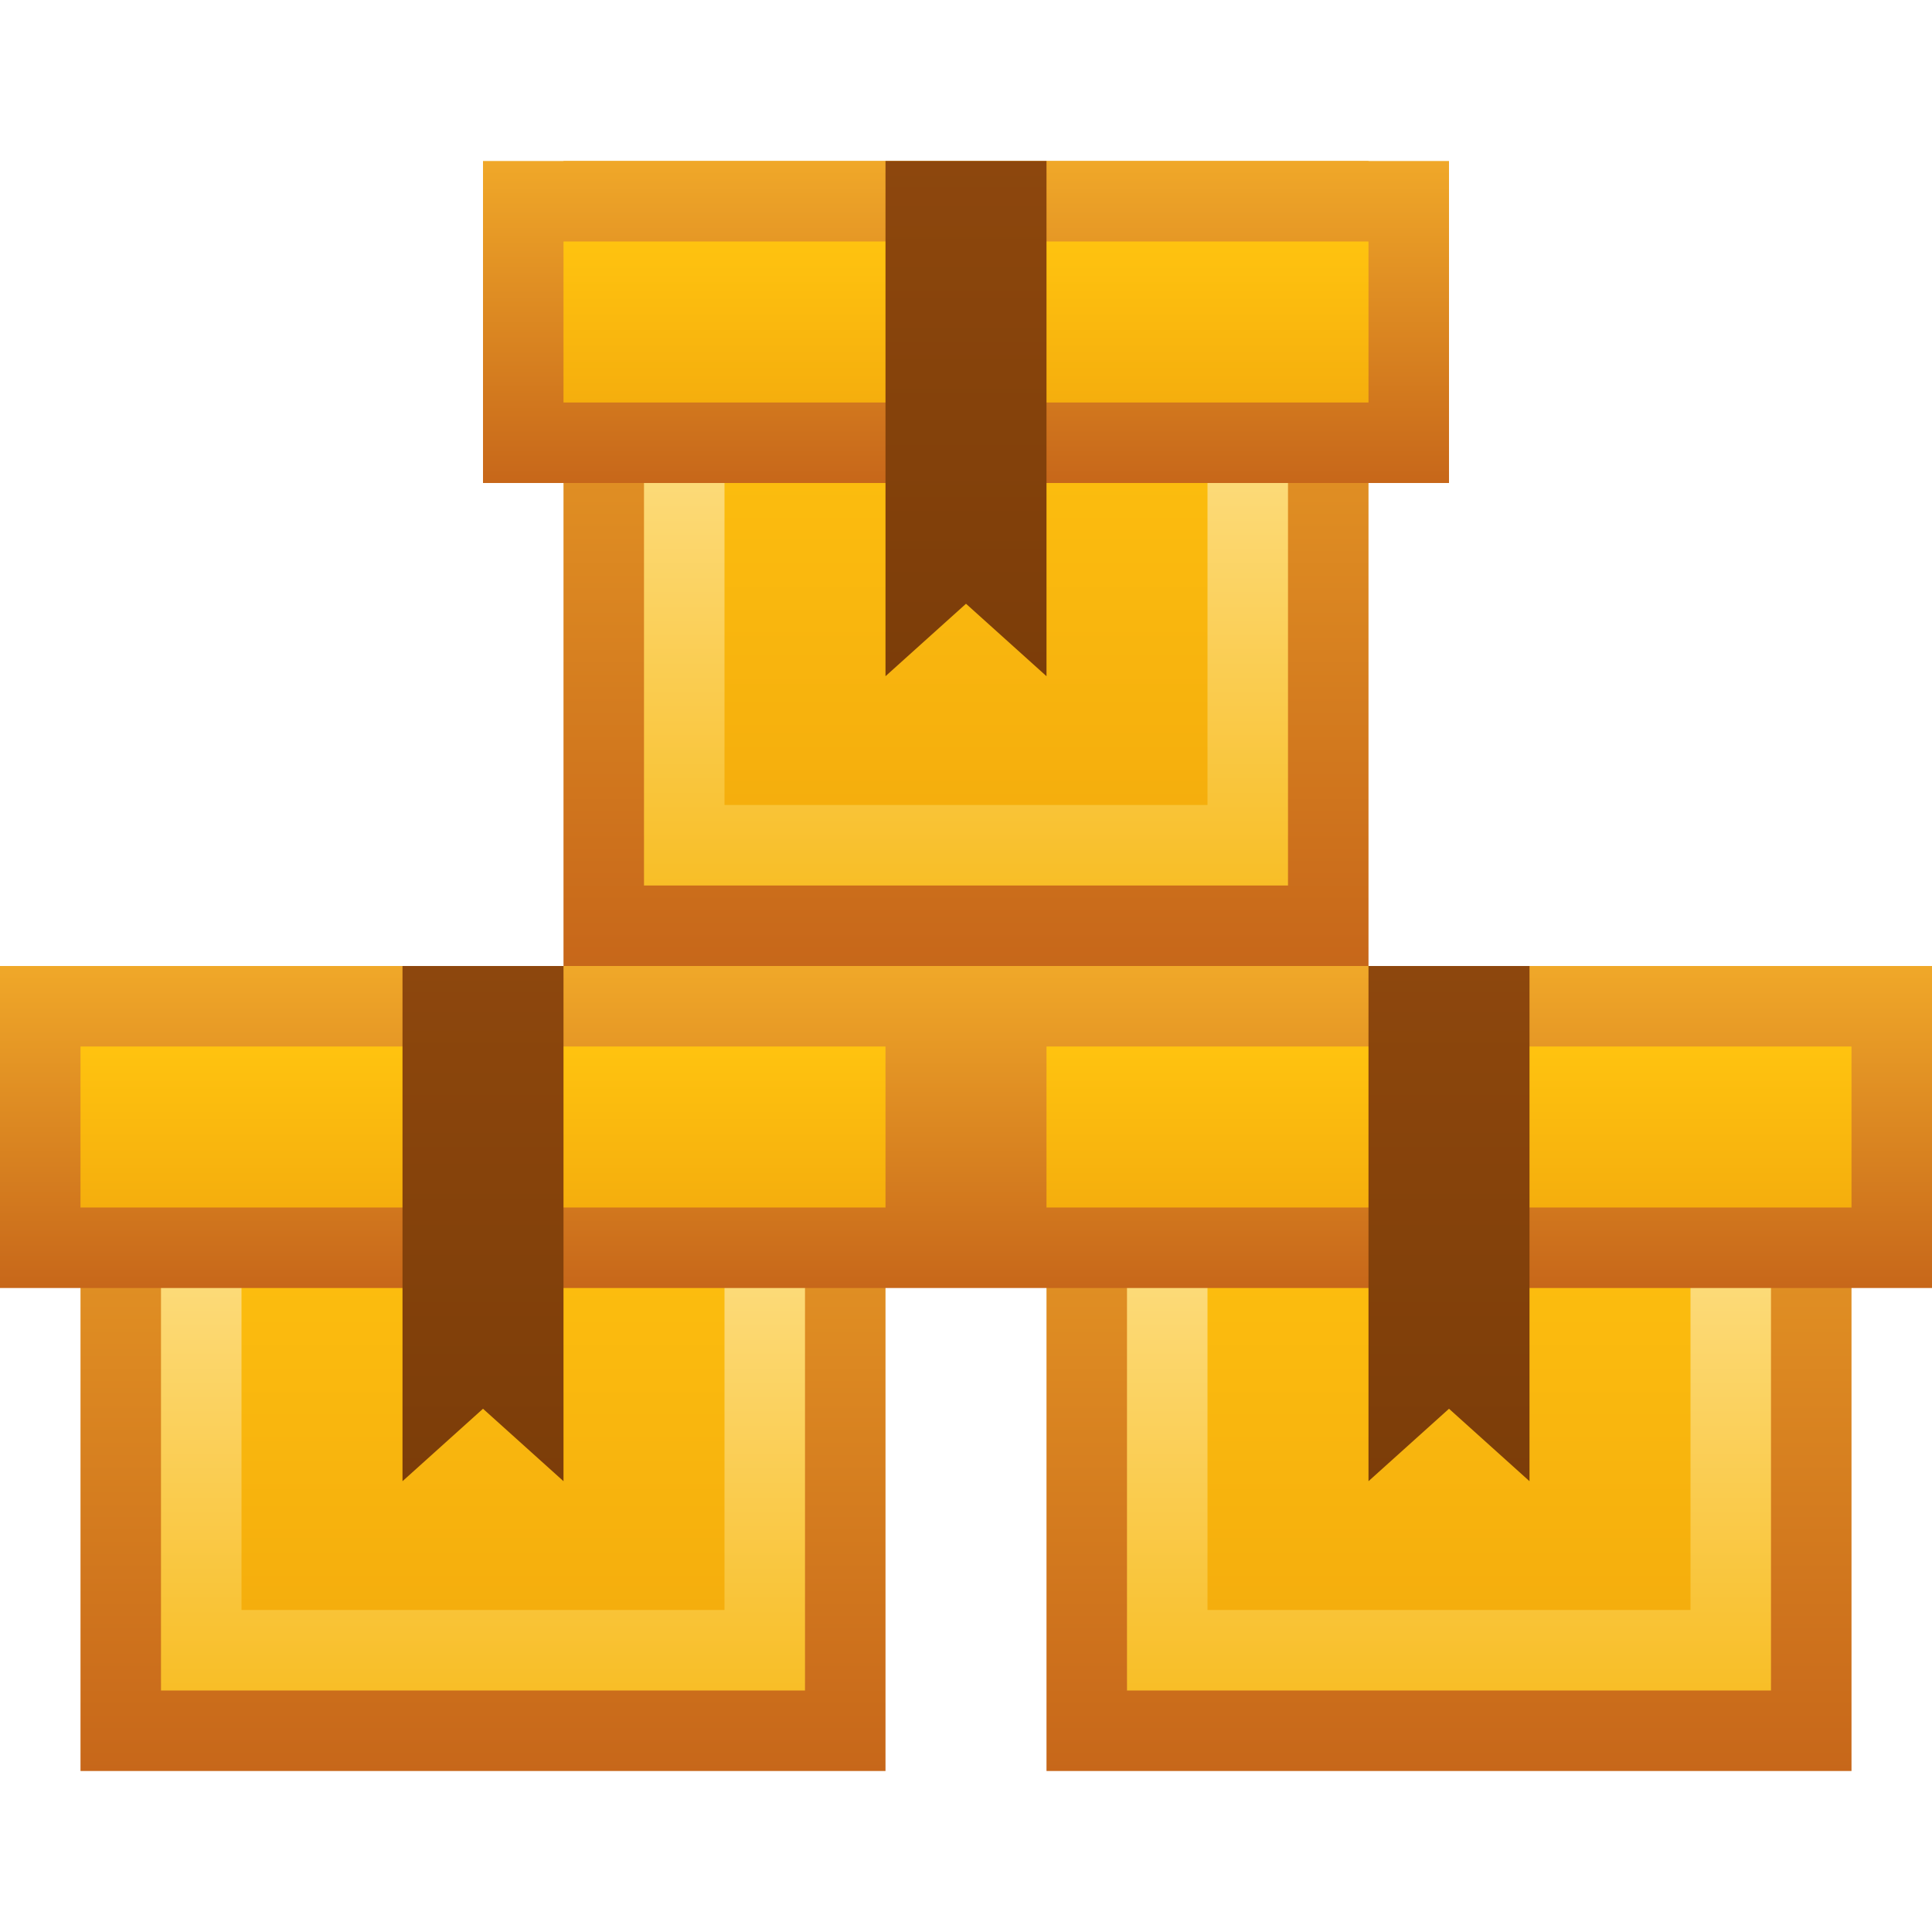
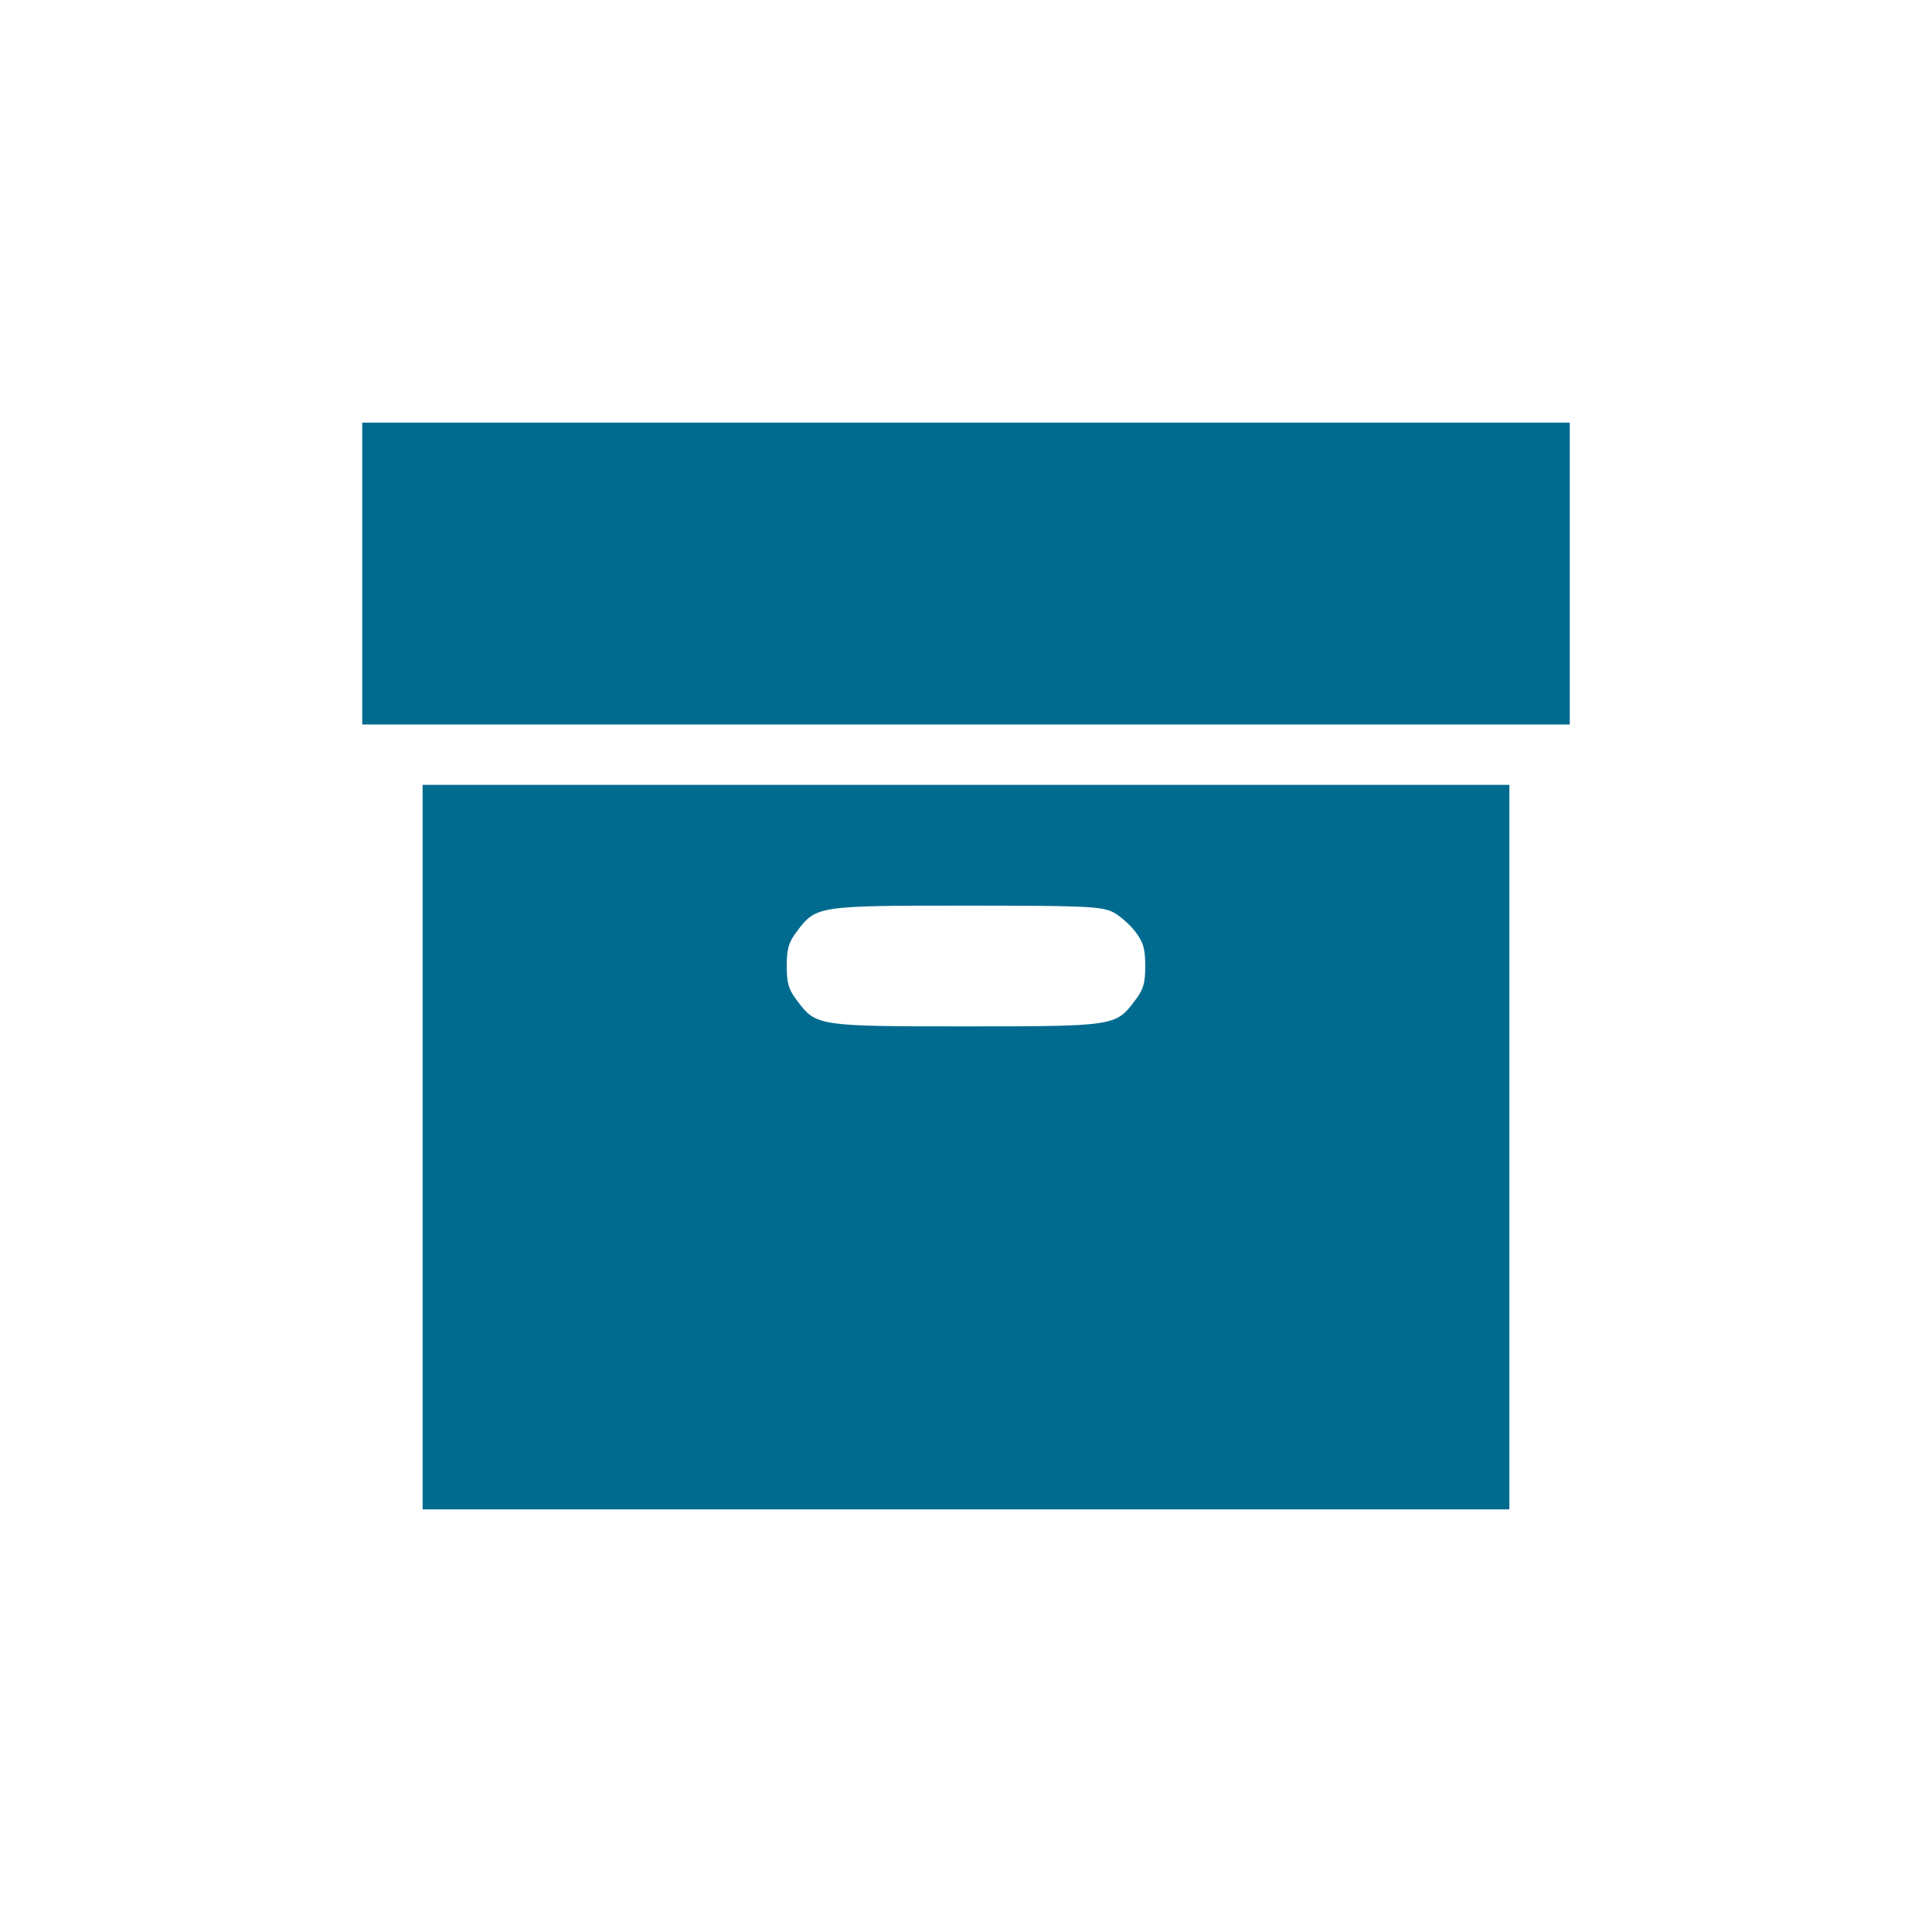
- <svg xmlns="http://www.w3.org/2000/svg" version="1.1" x="0px" y="0px" width="24px" height="24px" viewBox="0 -2 24 24" style="overflow:visible;enable-background:new 0 -2 24 24;" xml:space="preserve" preserveAspectRatio="xMinYMid meet">
-   <defs>
- </defs>
-   <linearGradient id="SVGID_1_" gradientUnits="userSpaceOnUse" x1="18" y1="10" x2="18" y2="20">
-     <stop offset="0" style="stop-color:#F0A829" />
-     <stop offset="1" style="stop-color:#C7671A" />
-   </linearGradient>
-   <rect x="13" y="10" style="fill:url(#SVGID_1_);" width="10" height="10" />
-   <linearGradient id="SVGID_2_" gradientUnits="userSpaceOnUse" x1="18" y1="11" x2="18" y2="19">
-     <stop offset="0" style="stop-color:#FFEBA8" />
-     <stop offset="1" style="stop-color:#F8BE27" />
-   </linearGradient>
-   <rect x="14" y="11" style="fill:url(#SVGID_2_);" width="8" height="8" />
-   <linearGradient id="SVGID_3_" gradientUnits="userSpaceOnUse" x1="18" y1="12" x2="18" y2="18">
-     <stop offset="0" style="stop-color:#FFC30F" />
-     <stop offset="1" style="stop-color:#F5AE0D" />
-   </linearGradient>
-   <rect x="15" y="12" style="fill:url(#SVGID_3_);" width="6" height="6" />
-   <linearGradient id="SVGID_4_" gradientUnits="userSpaceOnUse" x1="18" y1="10" x2="18" y2="14.001">
-     <stop offset="0" style="stop-color:#F0A829" />
-     <stop offset="1" style="stop-color:#C7671A" />
-   </linearGradient>
-   <rect x="12" y="10" style="fill:url(#SVGID_4_);" width="12" height="4" />
-   <linearGradient id="SVGID_5_" gradientUnits="userSpaceOnUse" x1="18" y1="11" x2="18" y2="13.001">
-     <stop offset="0" style="stop-color:#FFC30F" />
-     <stop offset="1" style="stop-color:#F5AE0D" />
-   </linearGradient>
-   <rect x="13" y="11" style="fill:url(#SVGID_5_);" width="10" height="2" />
-   <linearGradient id="SVGID_6_" gradientUnits="userSpaceOnUse" x1="18" y1="10" x2="18" y2="16.423">
-     <stop offset="0" style="stop-color:#8D470D" />
-     <stop offset="1" style="stop-color:#7C3D09" />
-   </linearGradient>
-   <polygon style="fill:url(#SVGID_6_);" points="17,10 17,11.7 17,15 17,16.4 18,15.5 19,16.4 19,15 19,11.7 19,10 " />
-   <linearGradient id="SVGID_7_" gradientUnits="userSpaceOnUse" x1="6" y1="10" x2="6" y2="20">
-     <stop offset="0" style="stop-color:#F0A829" />
-     <stop offset="1" style="stop-color:#C7671A" />
-   </linearGradient>
-   <rect x="1" y="10" style="fill:url(#SVGID_7_);" width="10" height="10" />
-   <linearGradient id="SVGID_8_" gradientUnits="userSpaceOnUse" x1="6" y1="11" x2="6" y2="19">
-     <stop offset="0" style="stop-color:#FFEBA8" />
-     <stop offset="1" style="stop-color:#F8BE27" />
-   </linearGradient>
-   <rect x="2" y="11" style="fill:url(#SVGID_8_);" width="8" height="8" />
-   <linearGradient id="SVGID_9_" gradientUnits="userSpaceOnUse" x1="6" y1="12" x2="6" y2="18">
-     <stop offset="0" style="stop-color:#FFC30F" />
-     <stop offset="1" style="stop-color:#F5AE0D" />
-   </linearGradient>
-   <rect x="3" y="12" style="fill:url(#SVGID_9_);" width="6" height="6" />
-   <linearGradient id="SVGID_10_" gradientUnits="userSpaceOnUse" x1="6" y1="10" x2="6" y2="14.001">
-     <stop offset="0" style="stop-color:#F0A829" />
-     <stop offset="1" style="stop-color:#C7671A" />
-   </linearGradient>
-   <rect y="10" style="fill:url(#SVGID_10_);" width="12" height="4" />
-   <linearGradient id="SVGID_11_" gradientUnits="userSpaceOnUse" x1="6" y1="11" x2="6" y2="13.001">
-     <stop offset="0" style="stop-color:#FFC30F" />
-     <stop offset="1" style="stop-color:#F5AE0D" />
-   </linearGradient>
-   <rect x="1" y="11" style="fill:url(#SVGID_11_);" width="10" height="2" />
-   <linearGradient id="SVGID_12_" gradientUnits="userSpaceOnUse" x1="6" y1="10" x2="6" y2="16.423">
-     <stop offset="0" style="stop-color:#8D470D" />
-     <stop offset="1" style="stop-color:#7C3D09" />
-   </linearGradient>
-   <polygon style="fill:url(#SVGID_12_);" points="5,10 5,11.7 5,15 5,16.4 6,15.5 7,16.4 7,15 7,11.7 7,10 " />
-   <linearGradient id="SVGID_13_" gradientUnits="userSpaceOnUse" x1="11.999" y1="0" x2="11.999" y2="10">
-     <stop offset="0" style="stop-color:#F0A829" />
-     <stop offset="1" style="stop-color:#C7671A" />
-   </linearGradient>
-   <rect x="7" style="fill:url(#SVGID_13_);" width="10" height="10" />
-   <linearGradient id="SVGID_14_" gradientUnits="userSpaceOnUse" x1="11.999" y1="1" x2="11.999" y2="9">
-     <stop offset="0" style="stop-color:#FFEBA8" />
-     <stop offset="1" style="stop-color:#F8BE27" />
-   </linearGradient>
-   <rect x="8" y="1" style="fill:url(#SVGID_14_);" width="8" height="8" />
-   <linearGradient id="SVGID_15_" gradientUnits="userSpaceOnUse" x1="11.999" y1="2" x2="11.999" y2="8">
-     <stop offset="0" style="stop-color:#FFC30F" />
-     <stop offset="1" style="stop-color:#F5AE0D" />
-   </linearGradient>
-   <rect x="9" y="2" style="fill:url(#SVGID_15_);" width="6" height="6" />
-   <linearGradient id="SVGID_16_" gradientUnits="userSpaceOnUse" x1="11.999" y1="0" x2="11.999" y2="4">
-     <stop offset="0" style="stop-color:#F0A829" />
-     <stop offset="1" style="stop-color:#C7671A" />
-   </linearGradient>
-   <rect x="6" style="fill:url(#SVGID_16_);" width="12" height="4" />
-   <linearGradient id="SVGID_17_" gradientUnits="userSpaceOnUse" x1="11.999" y1="1" x2="11.999" y2="3">
-     <stop offset="0" style="stop-color:#FFC30F" />
-     <stop offset="1" style="stop-color:#F5AE0D" />
-   </linearGradient>
-   <rect x="7" y="1" style="fill:url(#SVGID_17_);" width="10" height="2" />
-   <linearGradient id="SVGID_18_" gradientUnits="userSpaceOnUse" x1="11.999" y1="0" x2="11.999" y2="6.423">
-     <stop offset="0" style="stop-color:#8D470D" />
-     <stop offset="1" style="stop-color:#7C3D09" />
-   </linearGradient>
-   <polygon style="fill:url(#SVGID_18_);" points="11,0 11,1.7 11,5 11,6.4 12,5.5 13,6.4 13,5 13,1.7 13,0 " />
+ <svg xmlns="http://www.w3.org/2000/svg" version="1.0" width="512pt" height="512pt" viewBox="0 0 512 512" preserveAspectRatio="xMidYMid meet">
+   <g transform="translate(0,512) scale(0.1,-0.1)" fill="#016b8f" stroke="none">
+     <path d="M960 3600 l0 -400 1600 0 1600 0 0 400 0 400 -1600 0 -1600 0 0 -400z" />
+     <path d="M1120 2080 l0 -960 1440 0 1440 0 0 960 0 960 -1440 0 -1440 0 0 -960z m1827 624 c19 -9 46 -33 61 -52 22 -29 27 -46 27 -92 0 -47 -5 -63 -29 -94 -49 -65 -55 -66 -446 -66 -391 0 -397 1 -446 66 -24 31 -29 47 -29 94 0 46 5 63 27 92 51 67 53 68 446 68 308 0 358 -2 389 -16z" />
+   </g>
</svg>
